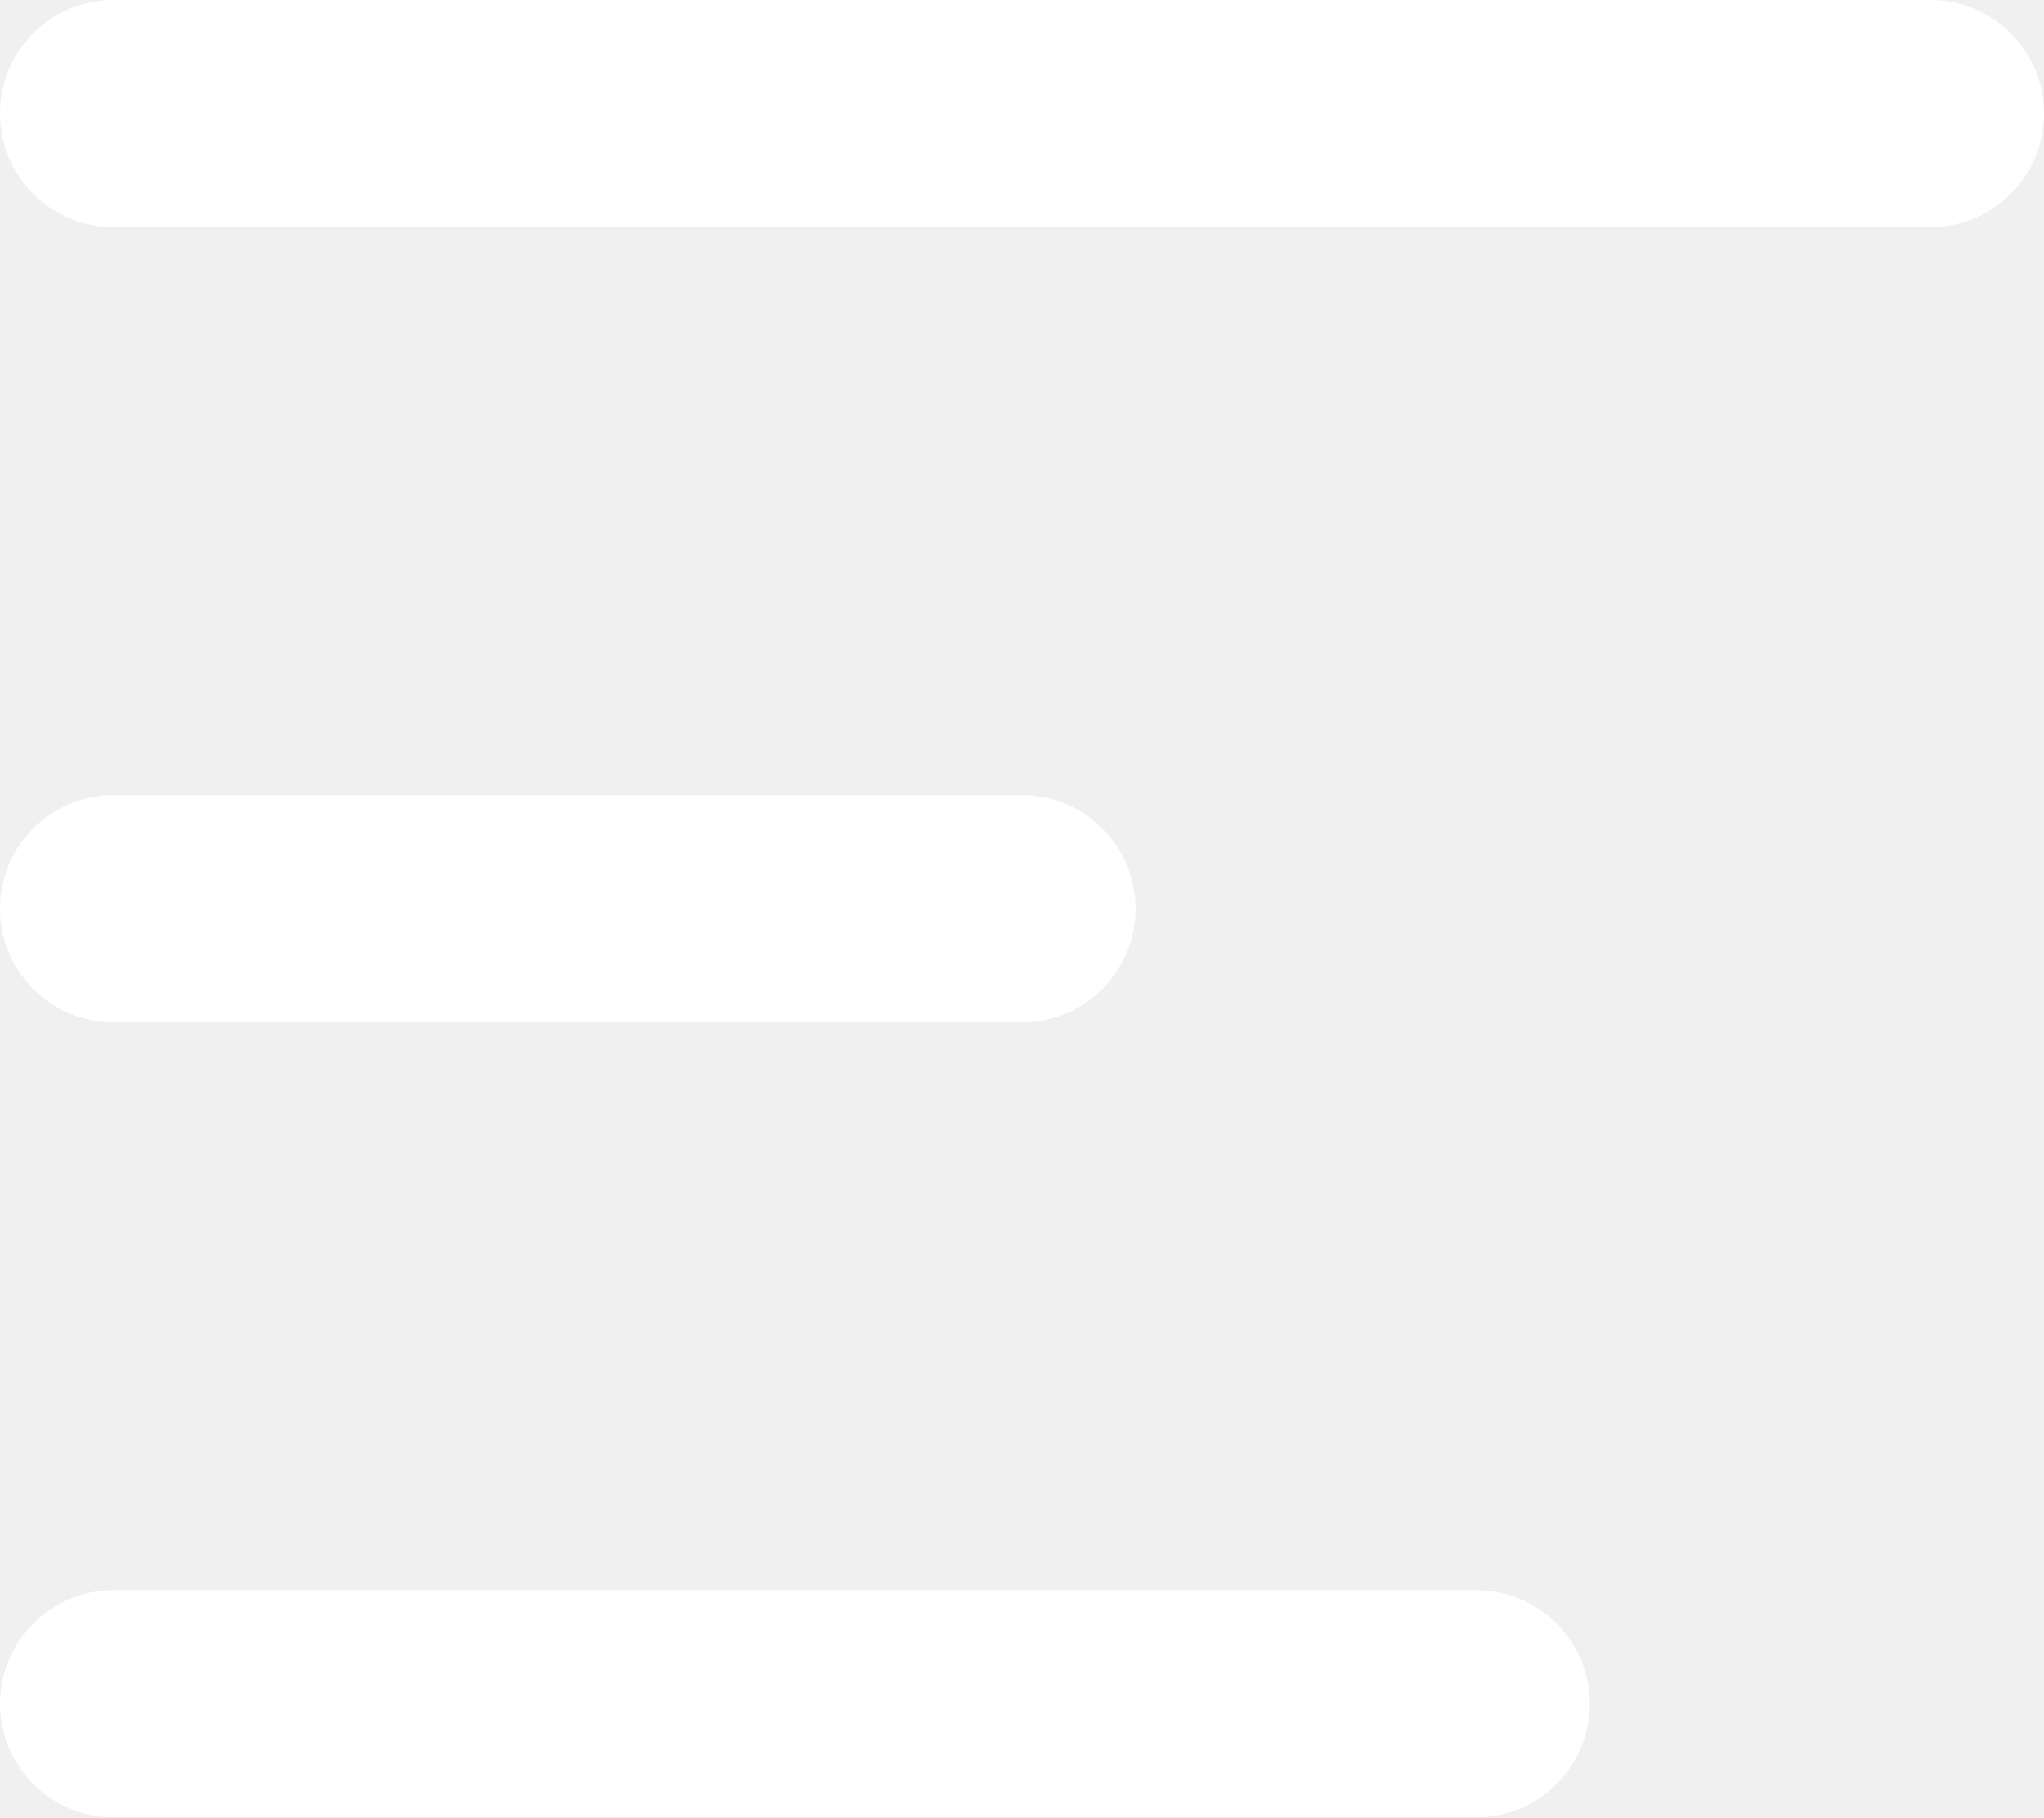
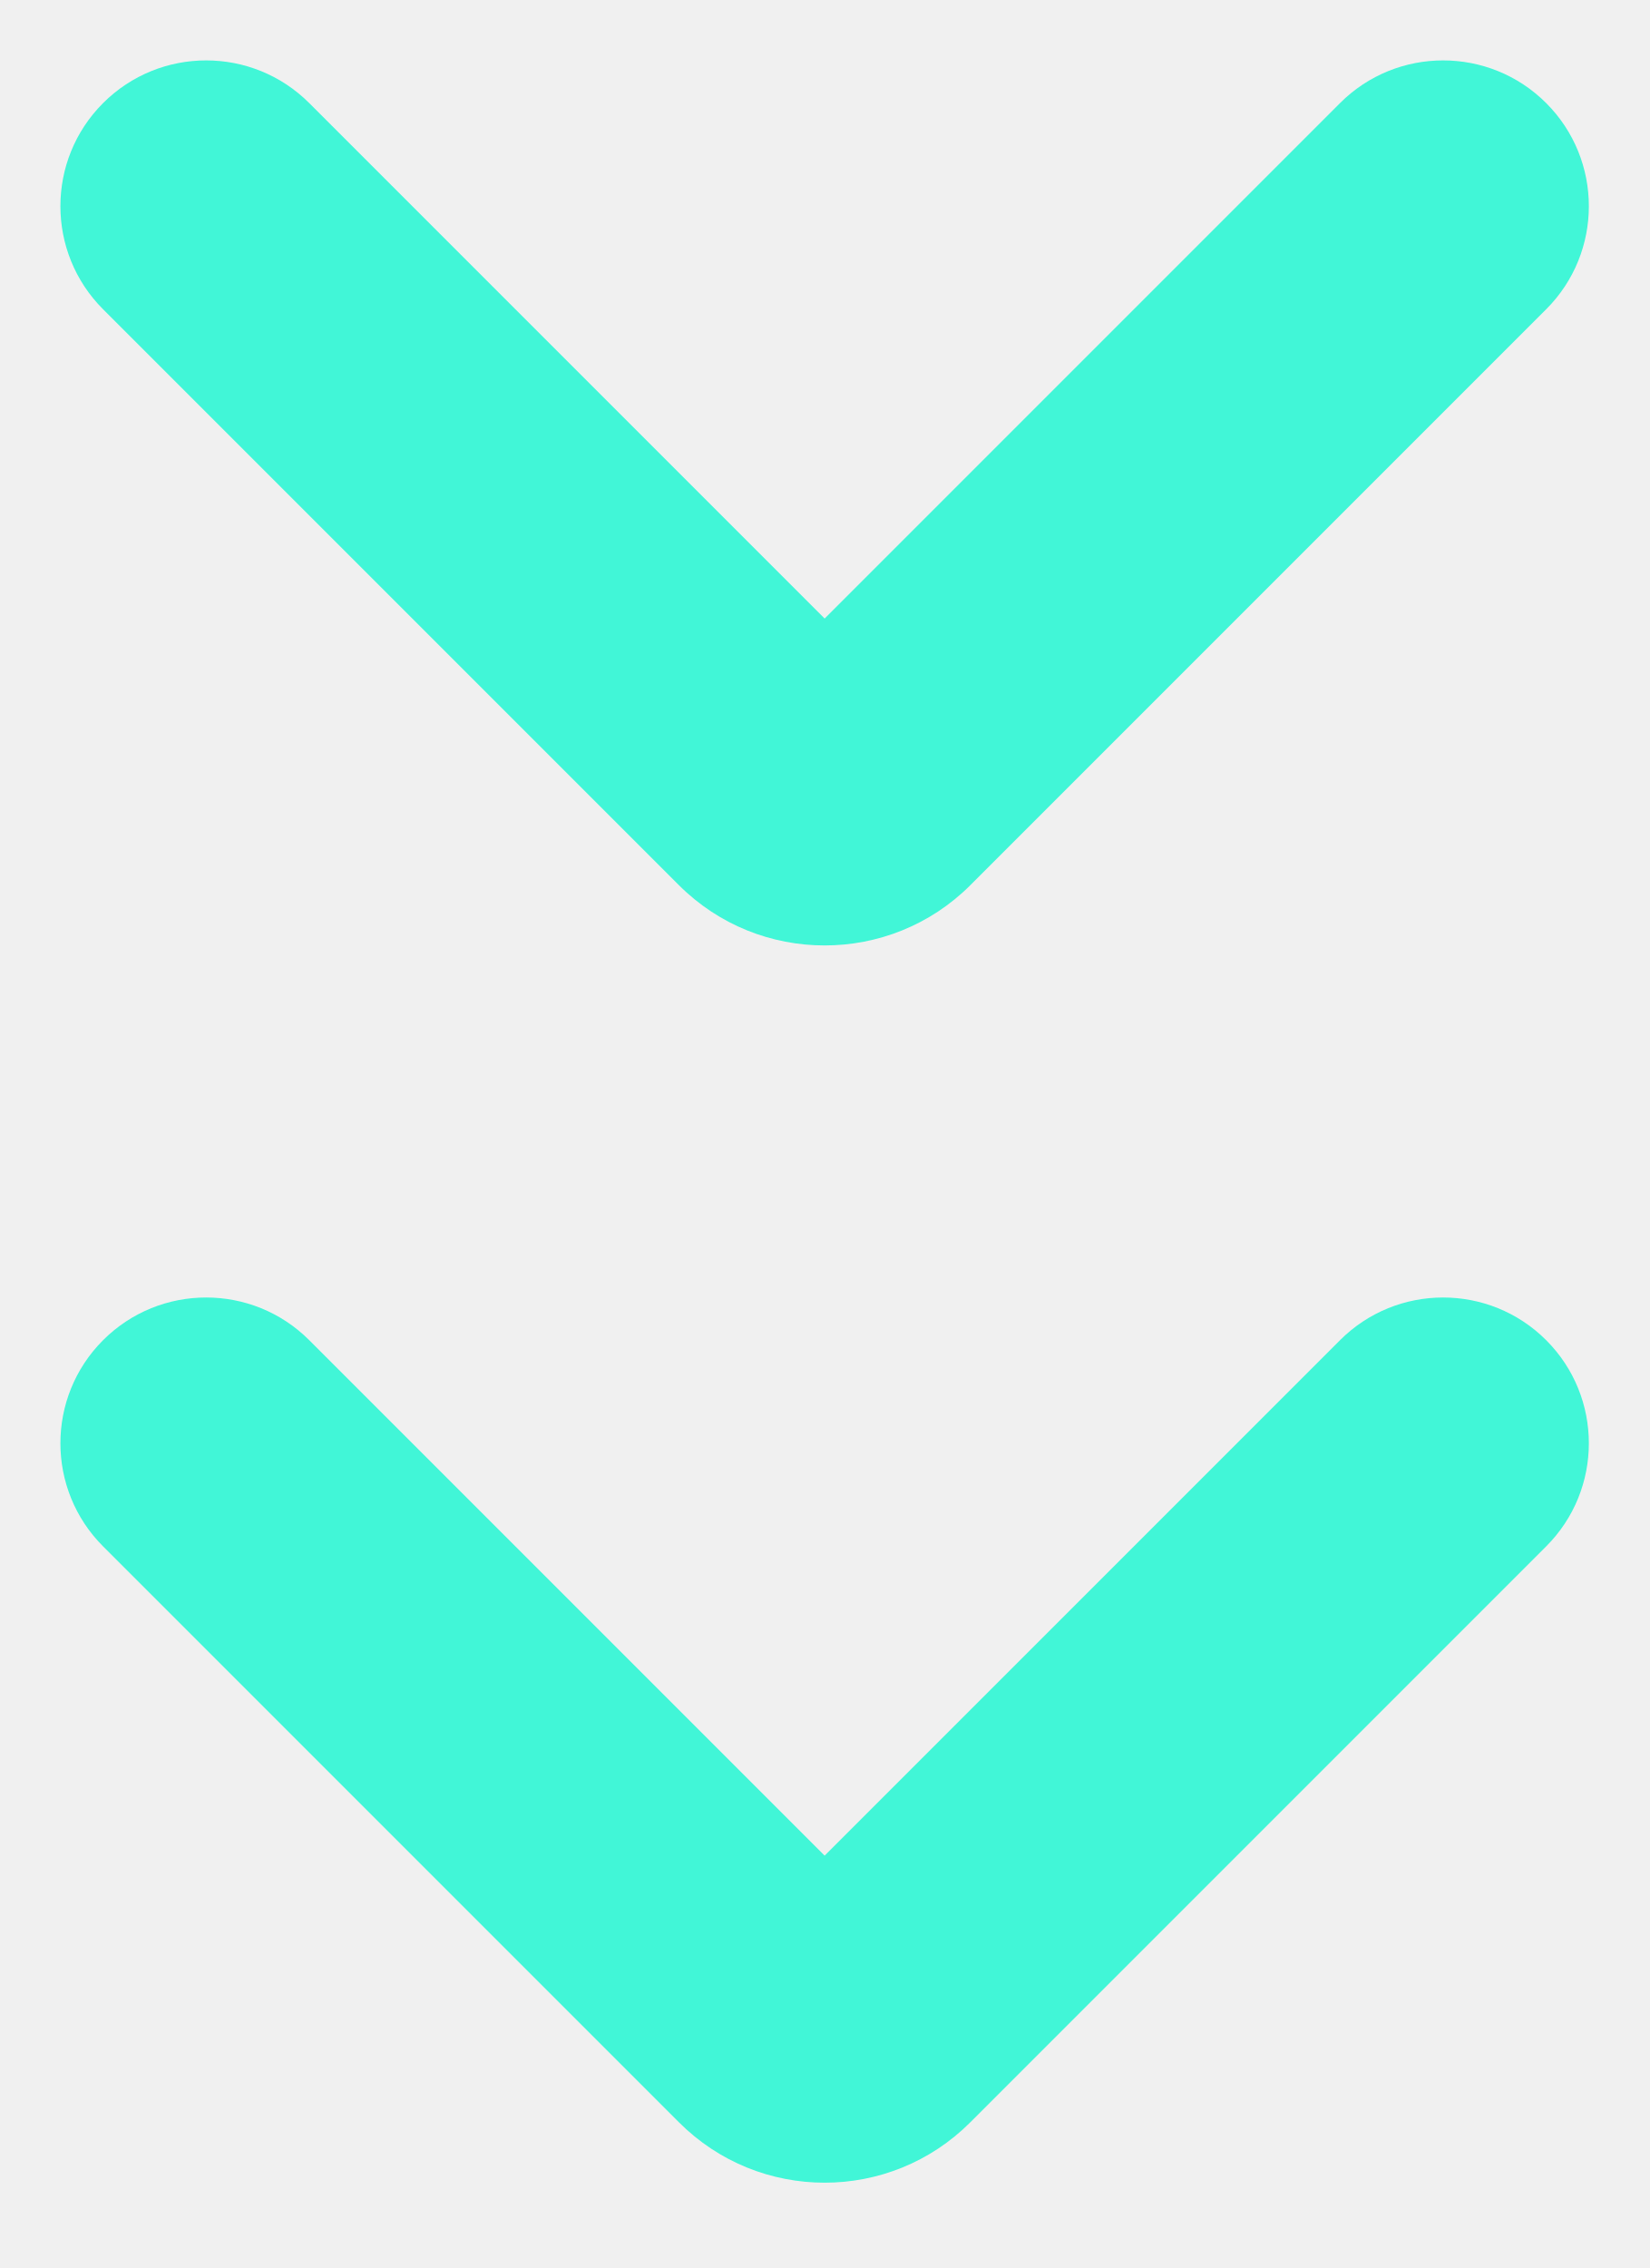
- <svg xmlns="http://www.w3.org/2000/svg" width="18" height="16" viewBox="0 0 18 16" fill="none">
-   <path fill-rule="evenodd" clip-rule="evenodd" d="M0 1C0 0.448 0.448 0 1 0H17C17.552 0 18 0.448 18 1C18 1.552 17.552 2 17 2H1C0.448 2 0 1.552 0 1ZM0 8C0 7.448 0.448 7 1 7H9C9.552 7 10 7.448 10 8C10 8.552 9.552 9 9 9H1C0.448 9 0 8.552 0 8ZM1 14C0.448 14 0 14.448 0 15C0 15.552 0.448 16 1 16H13C13.552 16 14 15.552 14 15C14 14.448 13.552 14 13 14H1Z" fill="white" />
+ <svg xmlns="http://www.w3.org/2000/svg" width="8" height="11" viewBox="0 0 8 11" fill="none">
+   <path fill-rule="evenodd" clip-rule="evenodd" d="M6.5 0.5L4 3L1.5 0.5C1.224 0.224 0.776 0.224 0.5 0.5C0.224 0.776 0.224 1.224 0.5 1.5L3.293 4.293C3.683 4.683 4.317 4.683 4.707 4.293L7.5 1.5C7.776 1.224 7.776 0.776 7.5 0.5C7.224 0.224 6.776 0.224 6.5 0.5ZM6.5 6.5L4 9L1.5 6.5C1.224 6.224 0.776 6.224 0.5 6.5C0.224 6.776 0.224 7.224 0.5 7.5L3.293 10.293C3.683 10.684 4.317 10.684 4.707 10.293L7.5 7.5C7.776 7.224 7.776 6.776 7.5 6.5C7.224 6.224 6.776 6.224 6.5 6.5Z" fill="#41F6D7" />
</svg>
